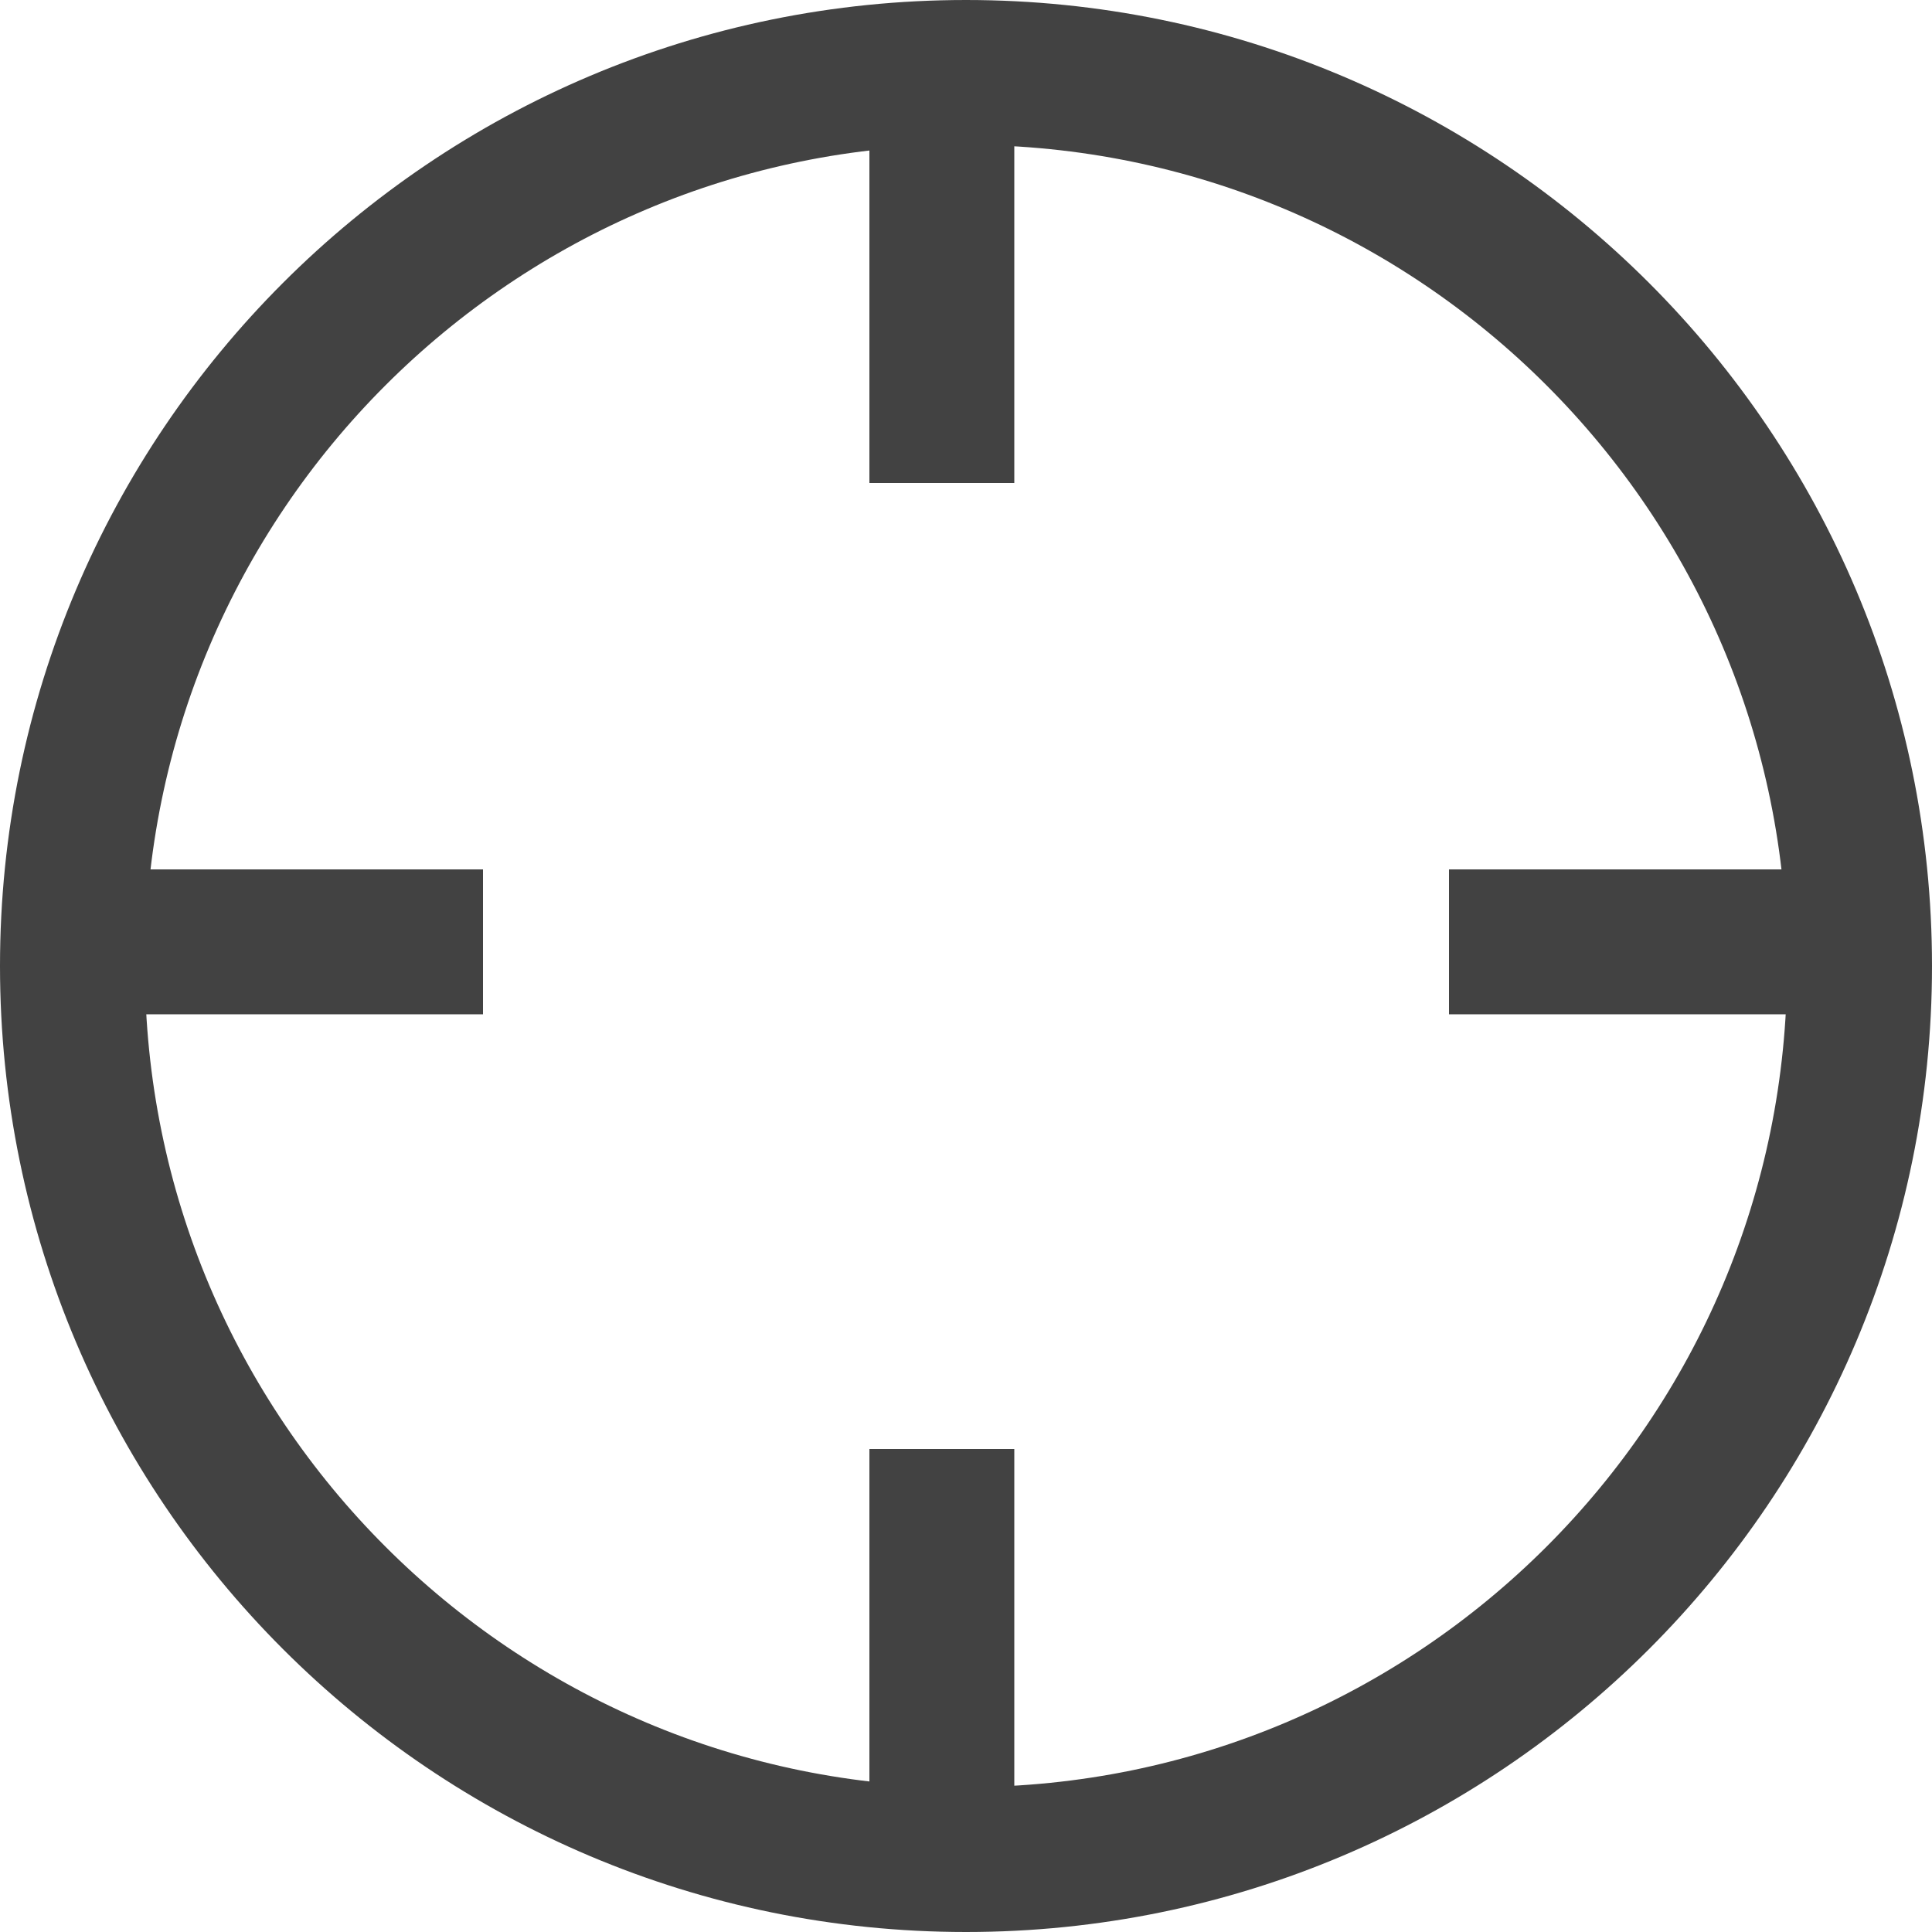
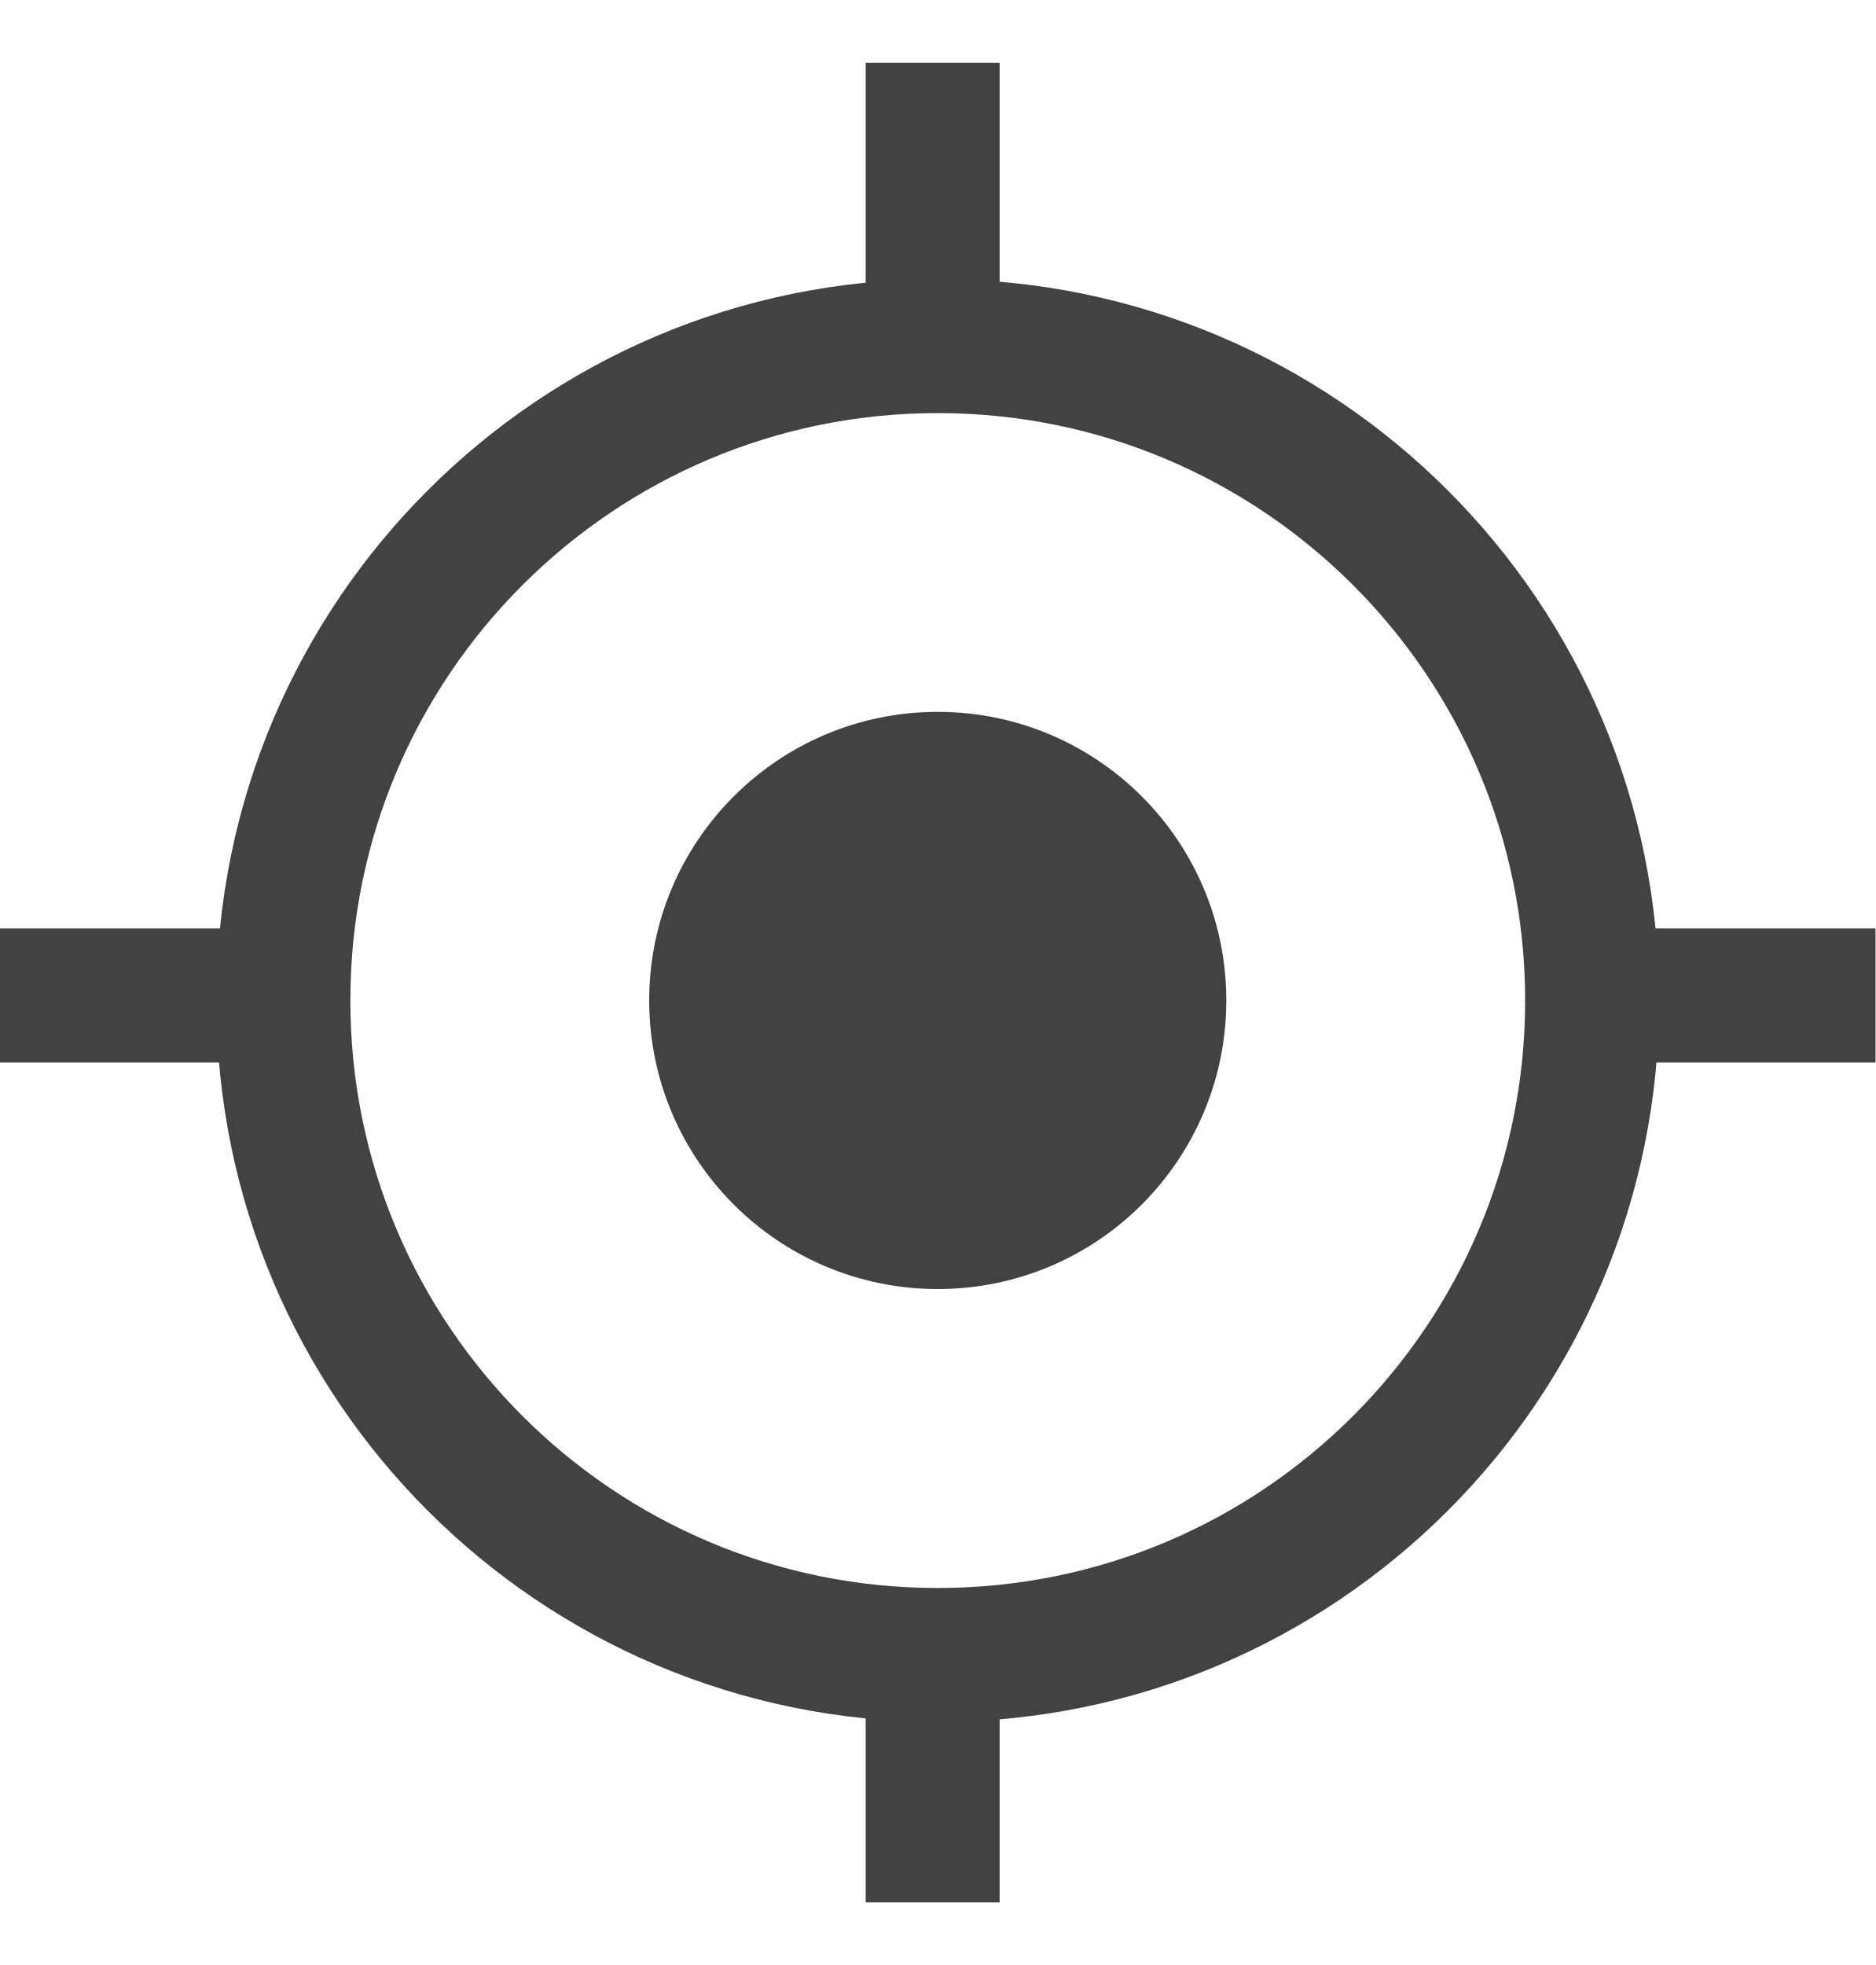
- <svg xmlns="http://www.w3.org/2000/svg" width="20" height="20" viewBox="0 0 20 20" fill="none">
-   <g id="Group 76">
-     <line id="Line 119" x1="9.75" y1="1" x2="9.75" y2="5" stroke="#424242" stroke-width="1.5" />
-     <line id="Line 120" x1="9.75" y1="15" x2="9.75" y2="19" stroke="#424242" stroke-width="1.5" />
-     <line id="Line 121" x1="19" y1="9.75" x2="15" y2="9.75" stroke="#424242" stroke-width="1.5" />
-     <line id="Line 122" x1="5" y1="9.75" x2="1" y2="9.75" stroke="#424242" stroke-width="1.5" />
-     <circle id="Ellipse 11" cx="10" cy="10" r="9.25" stroke="#424242" stroke-width="1.5" />
-   </g>
+ <svg xmlns="http://www.w3.org/2000/svg" width="21" height="22" viewBox="0 0 21 22" fill="none">
+   <line x1="10.443" y1="0.702" x2="10.443" y2="3.933" stroke="#424242" stroke-width="1.5" />
+   <line x1="10.443" y1="18.068" x2="10.443" y2="21.299" stroke="#424242" stroke-width="1.5" />
+   <line x1="21" y1="11.145" x2="17.77" y2="11.145" stroke="#424242" stroke-width="1.5" />
+   <line x1="3.231" y1="11.145" x2="-6.55671e-08" y2="11.145" stroke="#424242" stroke-width="1.5" />
+   <circle cx="10.5" cy="11.202" r="7.327" stroke="#424242" stroke-width="1.5" />
+   <circle cx="10.5" cy="11.201" r="3.231" fill="#424242" />
</svg>
